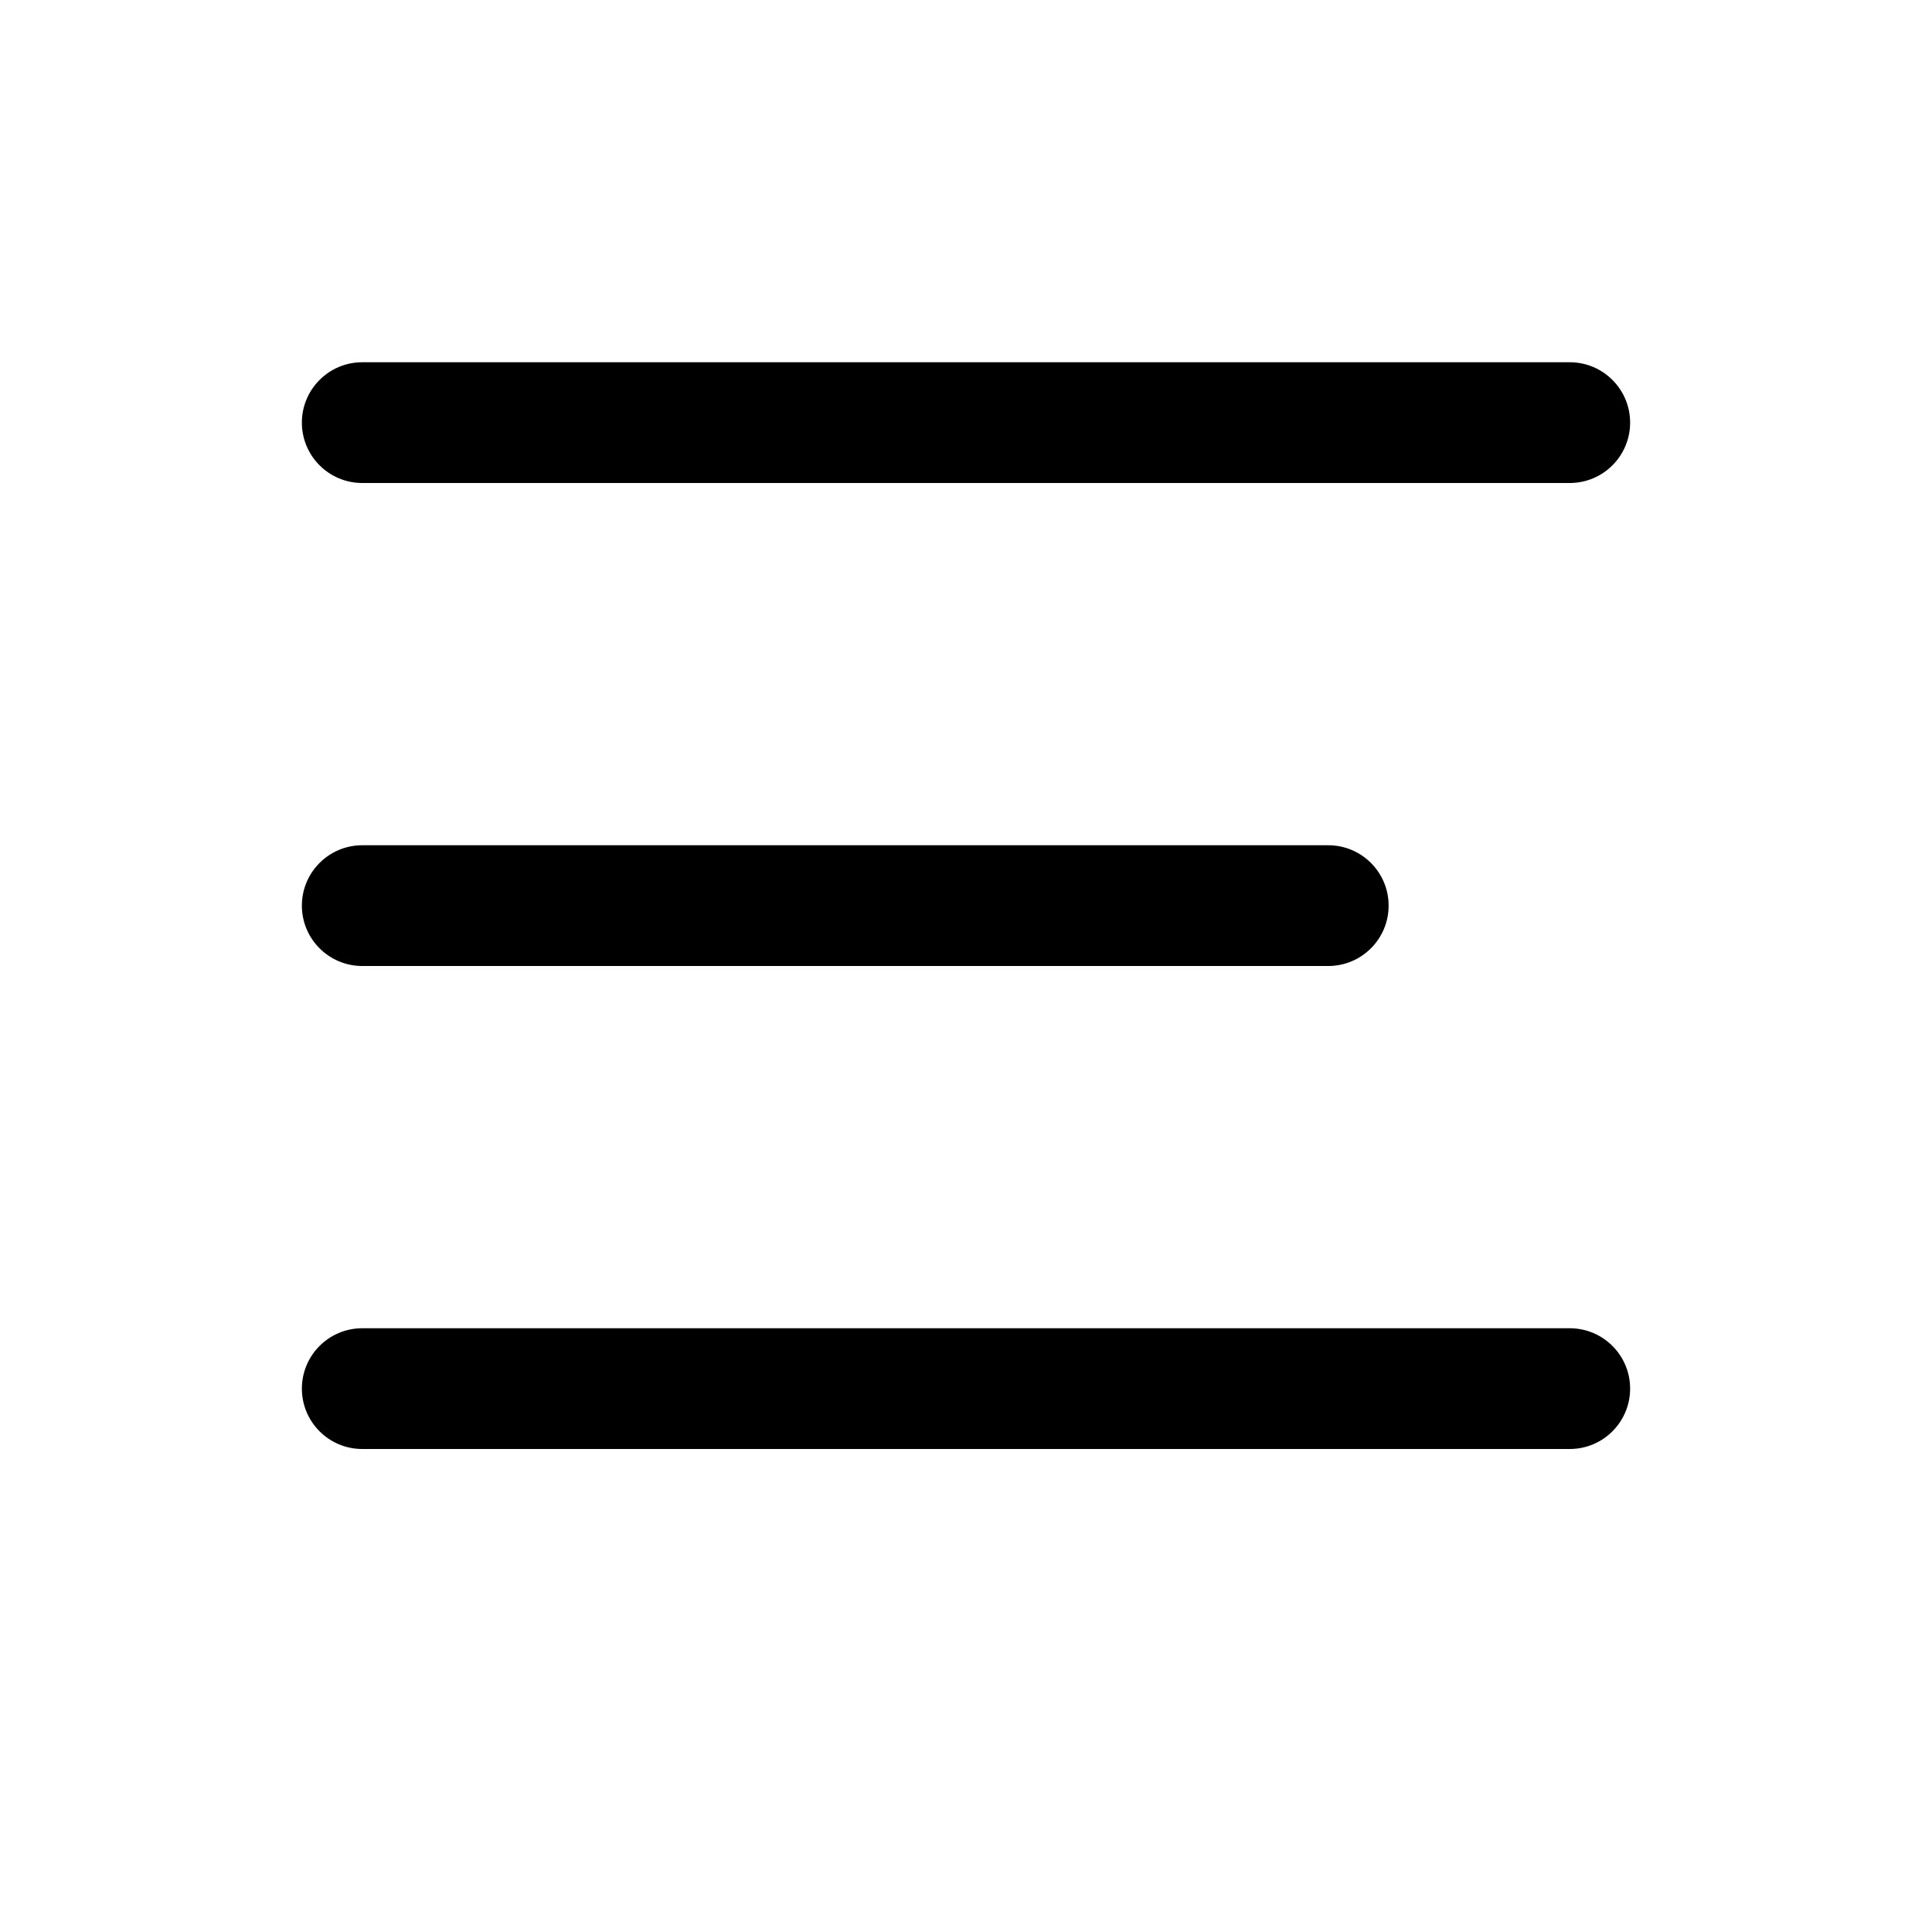
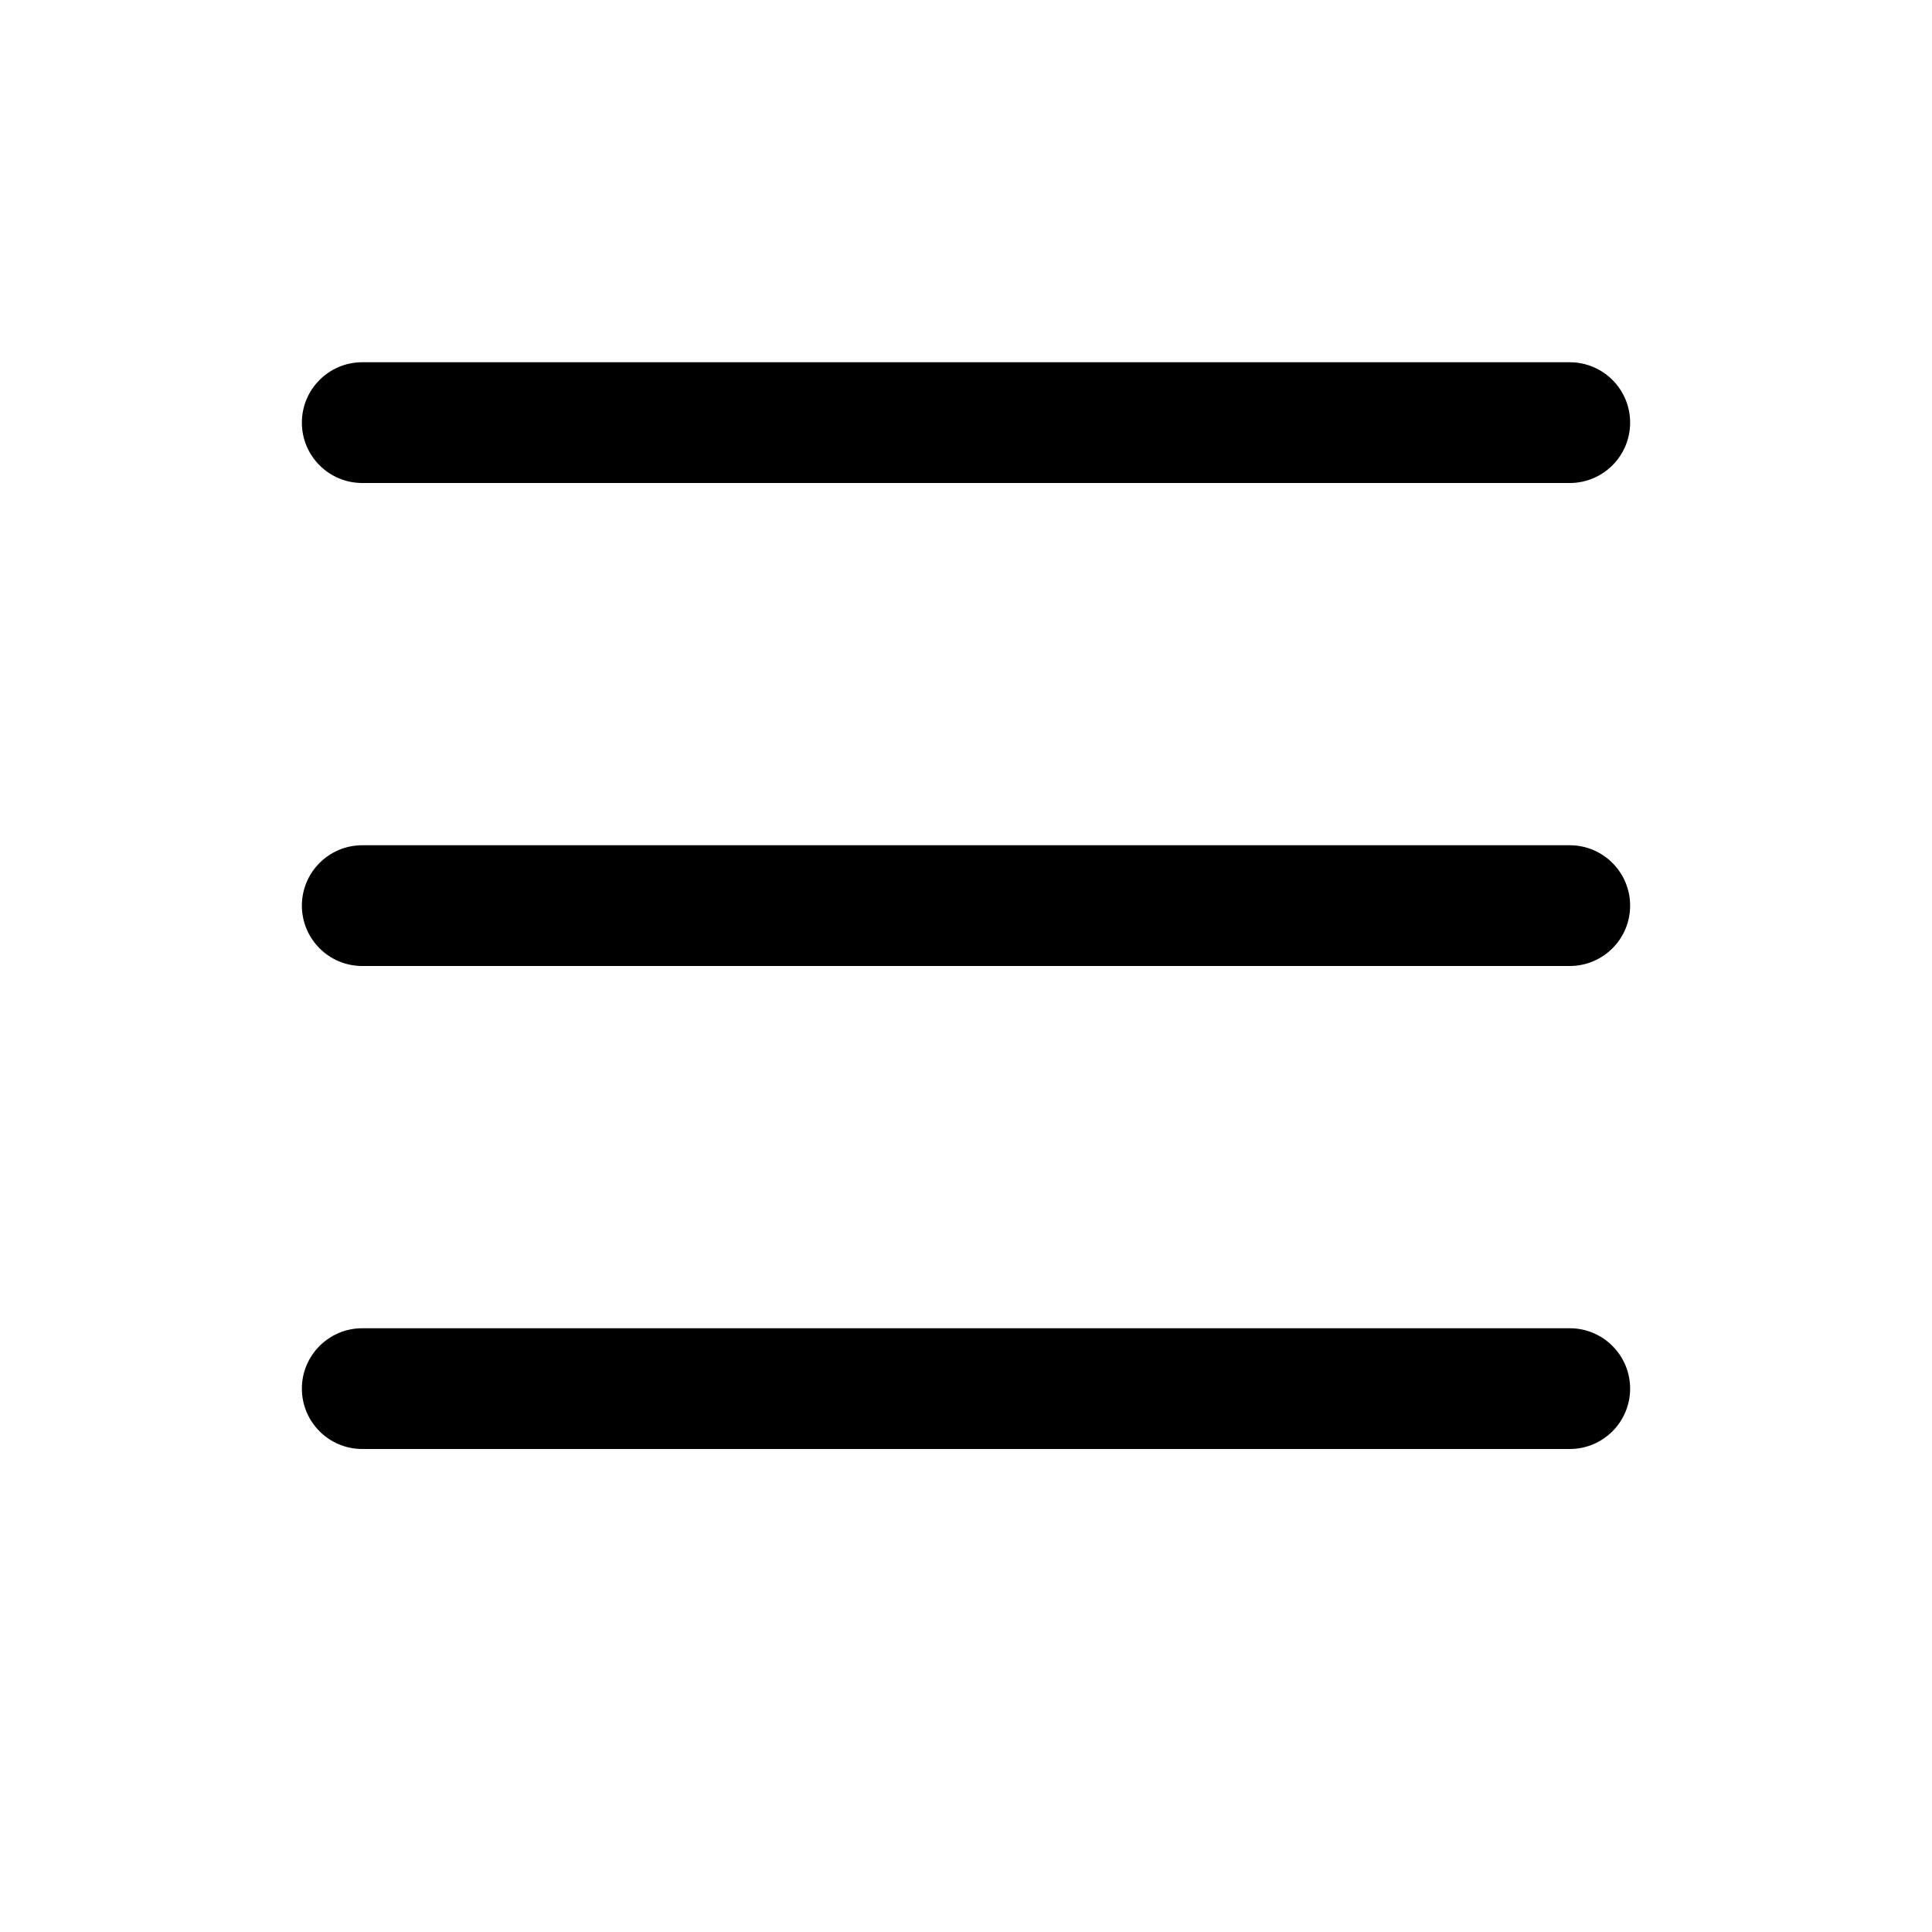
<svg xmlns="http://www.w3.org/2000/svg" width="16" height="16" viewBox="0 0 16 16" fill="none">
  <path fill-rule="evenodd" clip-rule="evenodd" d="M2.5 11.5C2.5 11.224 2.724 11 3 11H13C13.276 11 13.5 11.224 13.5 11.5C13.5 11.776 13.276 12 13 12H3C2.724 12 2.5 11.776 2.5 11.5Z" fill="black" />
-   <path fill-rule="evenodd" clip-rule="evenodd" d="M2.5 7.5C2.5 7.224 2.724 7 3 7H11C11.276 7 11.5 7.224 11.5 7.5C11.5 7.776 11.276 8 11 8H3C2.724 8 2.5 7.776 2.5 7.5Z" fill="black" />
+   <path fill-rule="evenodd" clip-rule="evenodd" d="M2.5 7.5C2.5 7.224 2.724 7 3 7H13C13.276 7 13.5 7.224 13.5 7.5C13.5 7.776 13.276 8 13 8H3C2.724 8 2.5 7.776 2.5 7.5Z" fill="black" />
  <path fill-rule="evenodd" clip-rule="evenodd" d="M2.5 3.5C2.5 3.224 2.724 3 3 3H13C13.276 3 13.5 3.224 13.5 3.5C13.5 3.776 13.276 4 13 4H3C2.724 4 2.5 3.776 2.5 3.5Z" fill="black" />
</svg>
